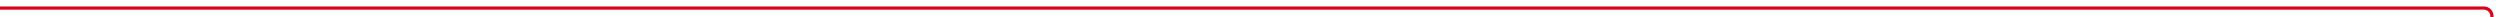
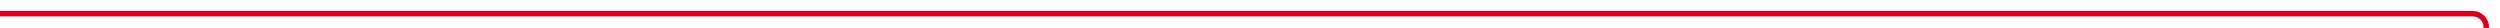
- <svg xmlns="http://www.w3.org/2000/svg" version="1.1" width="1552px" height="10px" preserveAspectRatio="xMinYMid meet" viewBox="1370 982  1552 8">
-   <path d="M 1370 986  L 2912 986  A 5 5 0 0 1 2917 991 L 2917 1069  " stroke-width="2" stroke="#d9001b" fill="none" />
+ <svg xmlns="http://www.w3.org/2000/svg" version="1.1" width="915px" height="10px" preserveAspectRatio="xMinYMid meet" viewBox="1370 982  915 8">
+   <path d="M 1370 986  L 2275 986  A 5 5 0 0 1 2280 991 L 2280 1075  A 5 5 0 0 0 2285 1080 L 2476 1080  A 5 5 0 0 0 2481 1075 L 2481 1061  " stroke-width="2" stroke="#d9001b" fill="none" />
</svg>
